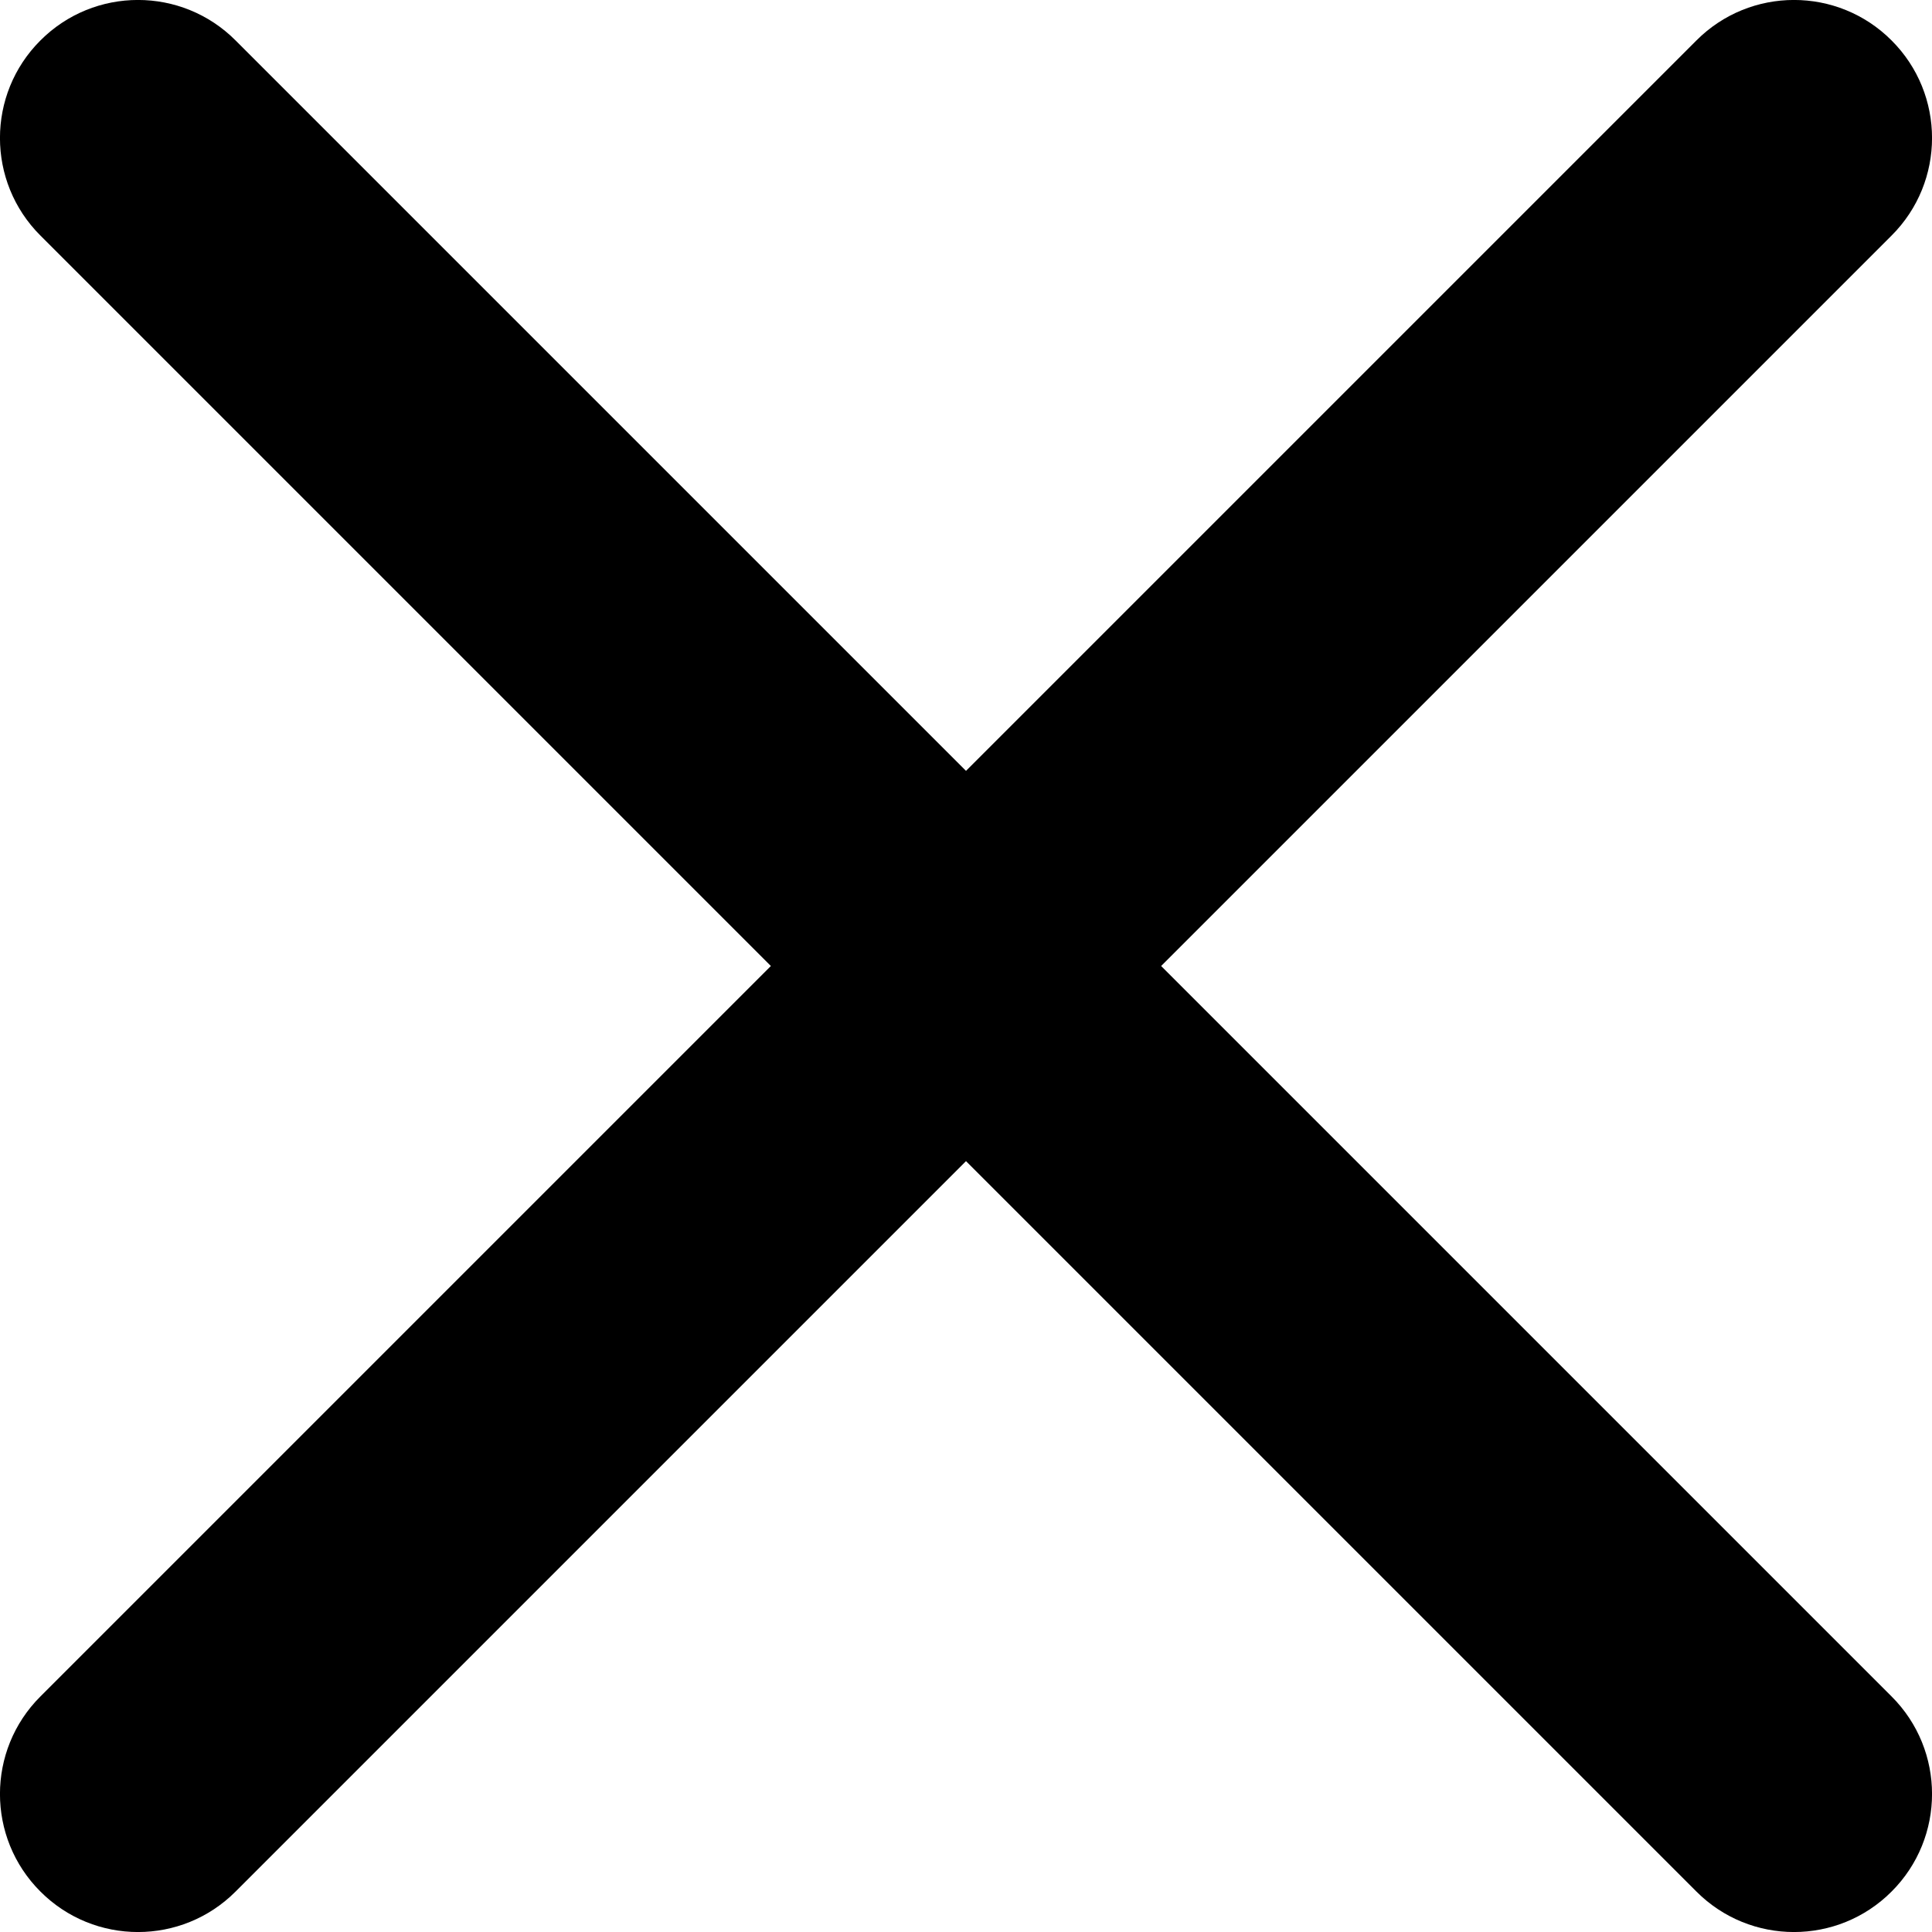
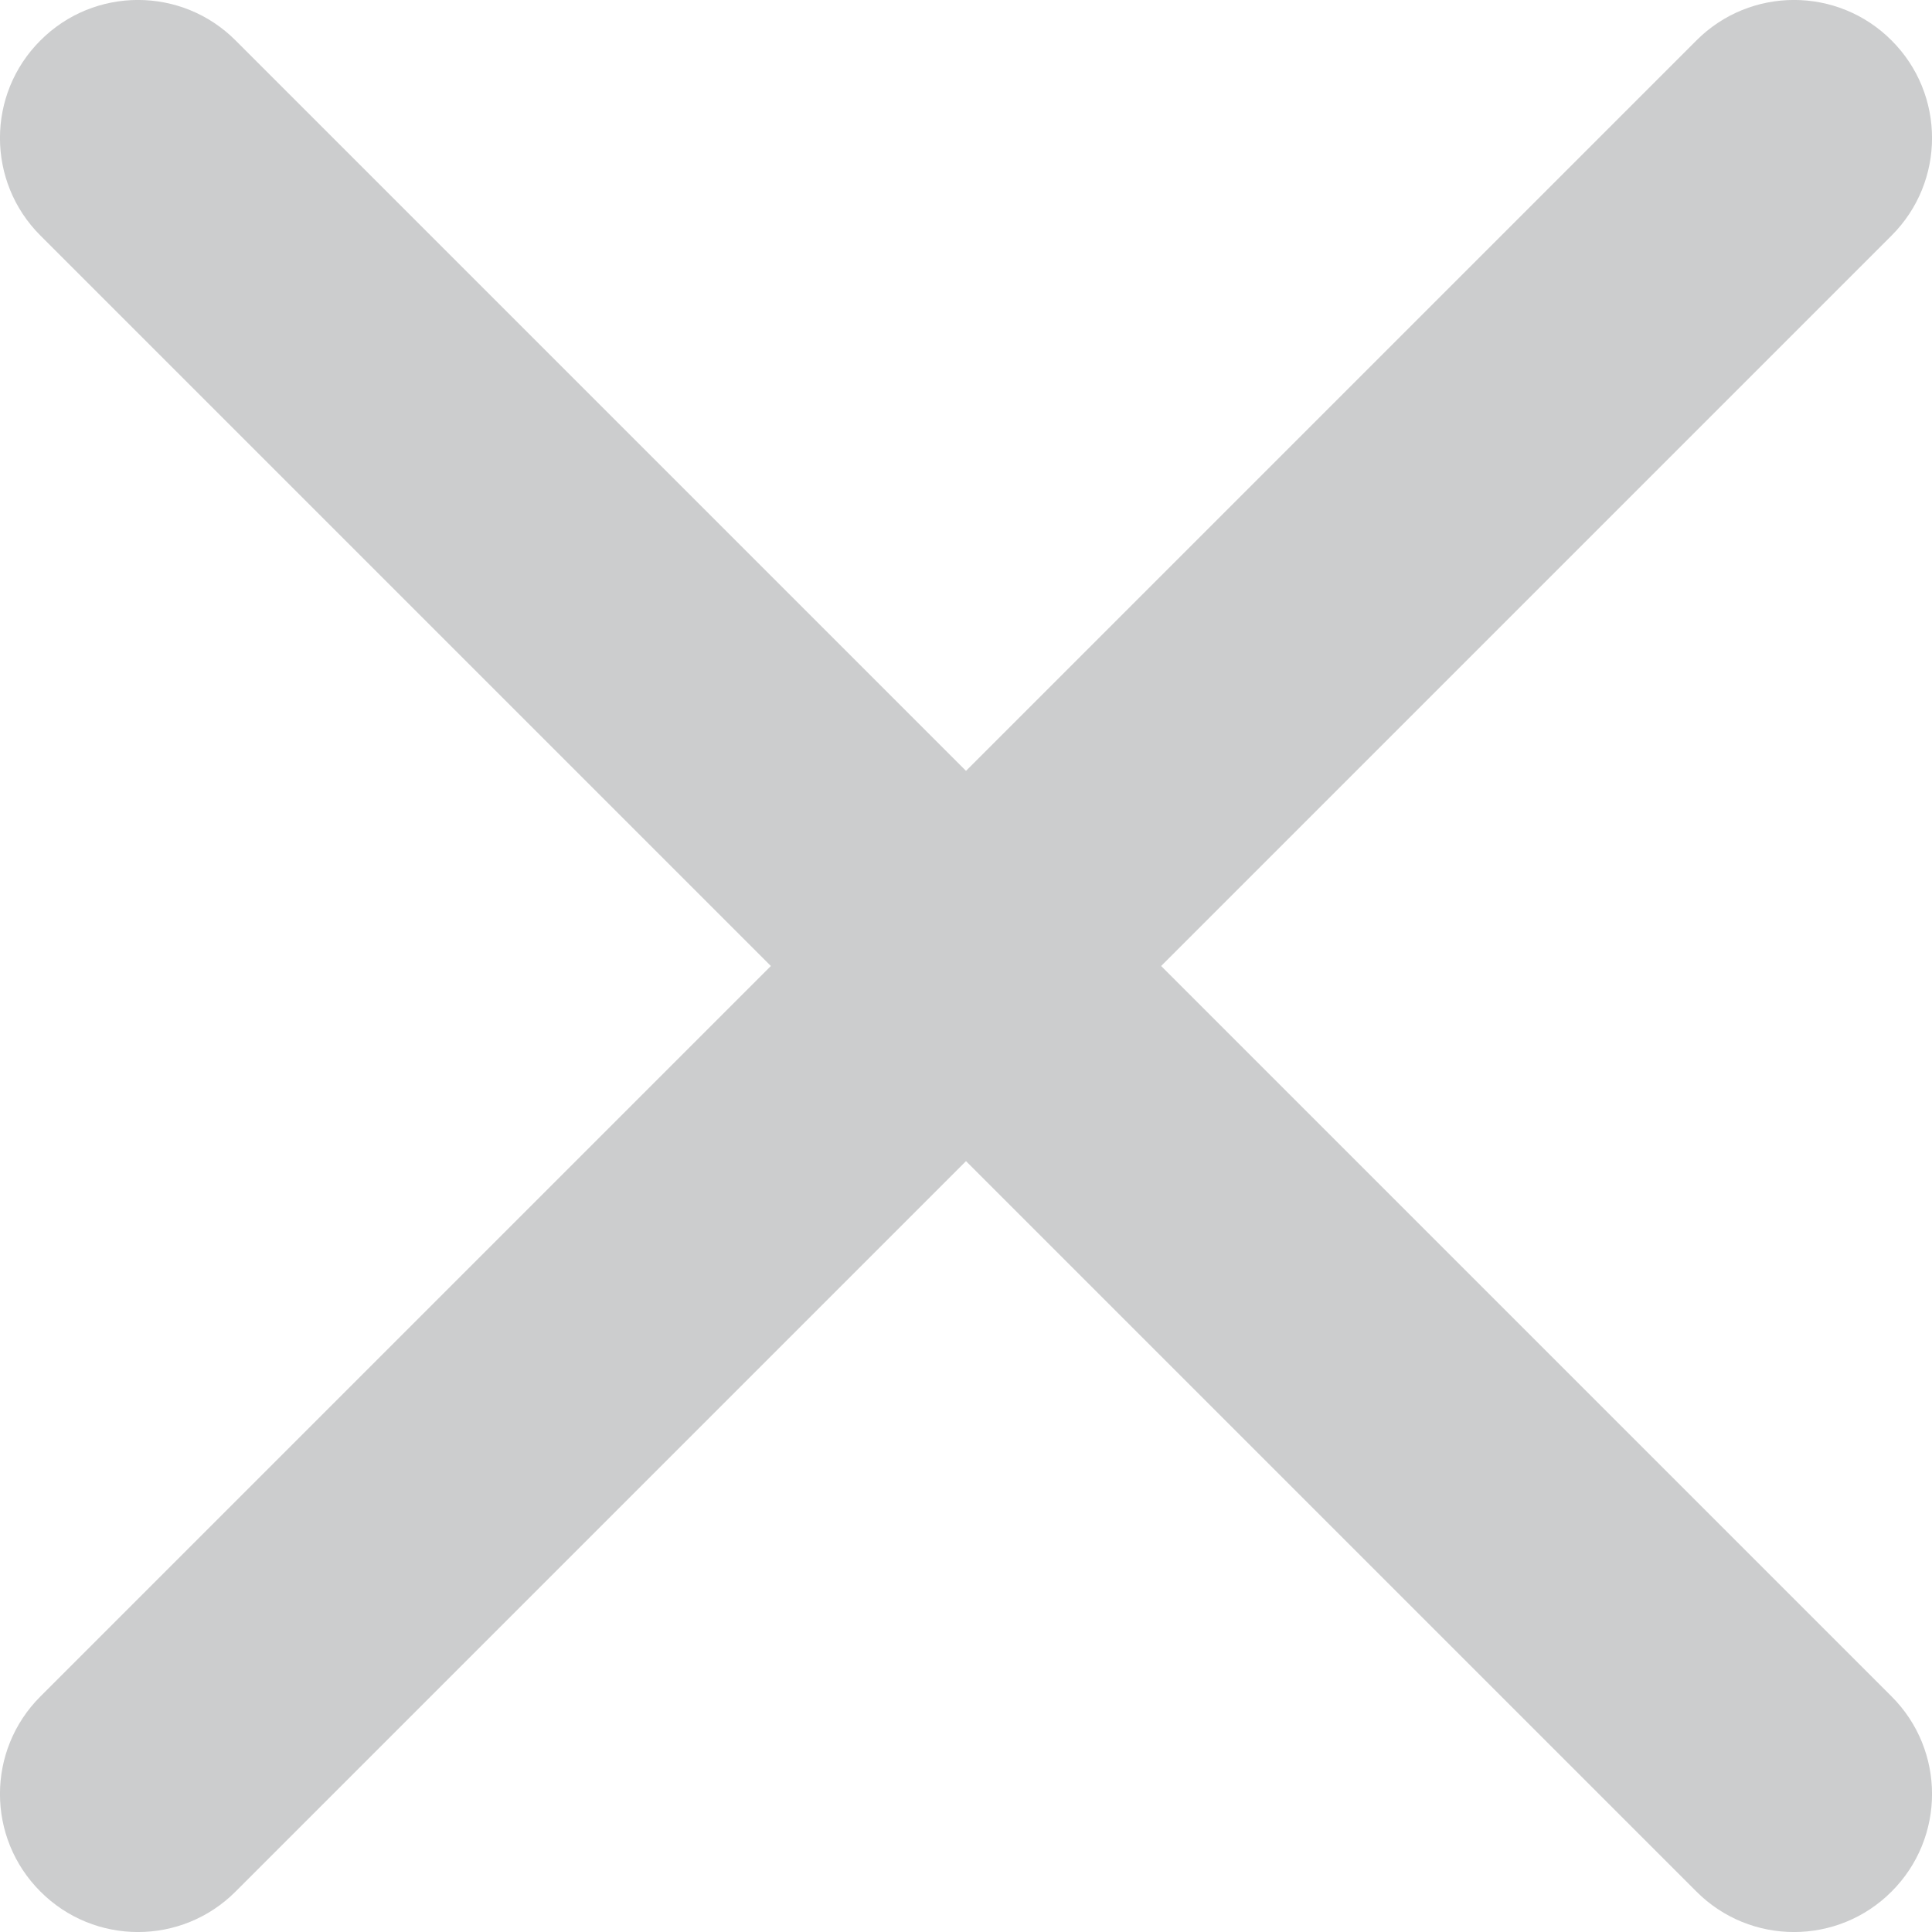
- <svg xmlns="http://www.w3.org/2000/svg" width="14" height="14" viewBox="0 0 14 14" fill="#eee">
-   <path fill-rule="evenodd" clip-rule="evenodd" d="M0.293 0.293C0.683 -0.098 1.317 -0.098 1.707 0.293L7 5.586L12.293 0.293C12.683 -0.098 13.317 -0.098 13.707 0.293C14.098 0.683 14.098 1.317 13.707 1.707L8.414 7L13.707 12.293C14.098 12.683 14.098 13.317 13.707 13.707C13.317 14.098 12.683 14.098 12.293 13.707L7 8.414L1.707 13.707C1.317 14.098 0.683 14.098 0.293 13.707C-0.098 13.317 -0.098 12.683 0.293 12.293L5.586 7L0.293 1.707C-0.098 1.317 -0.098 0.683 0.293 0.293Z" fill="black" />
+ <svg xmlns="http://www.w3.org/2000/svg" width="14" height="14" viewBox="0 0 14 14" fill="#cccdce">
+   <path fill-rule="evenodd" clip-rule="evenodd" d="M0.293 0.293C0.683 -0.098 1.317 -0.098 1.707 0.293L7 5.586L12.293 0.293C12.683 -0.098 13.317 -0.098 13.707 0.293C14.098 0.683 14.098 1.317 13.707 1.707L8.414 7L13.707 12.293C14.098 12.683 14.098 13.317 13.707 13.707C13.317 14.098 12.683 14.098 12.293 13.707L7 8.414L1.707 13.707C1.317 14.098 0.683 14.098 0.293 13.707C-0.098 13.317 -0.098 12.683 0.293 12.293L5.586 7L0.293 1.707C-0.098 1.317 -0.098 0.683 0.293 0.293Z" fill="#cccdce" />
</svg>
